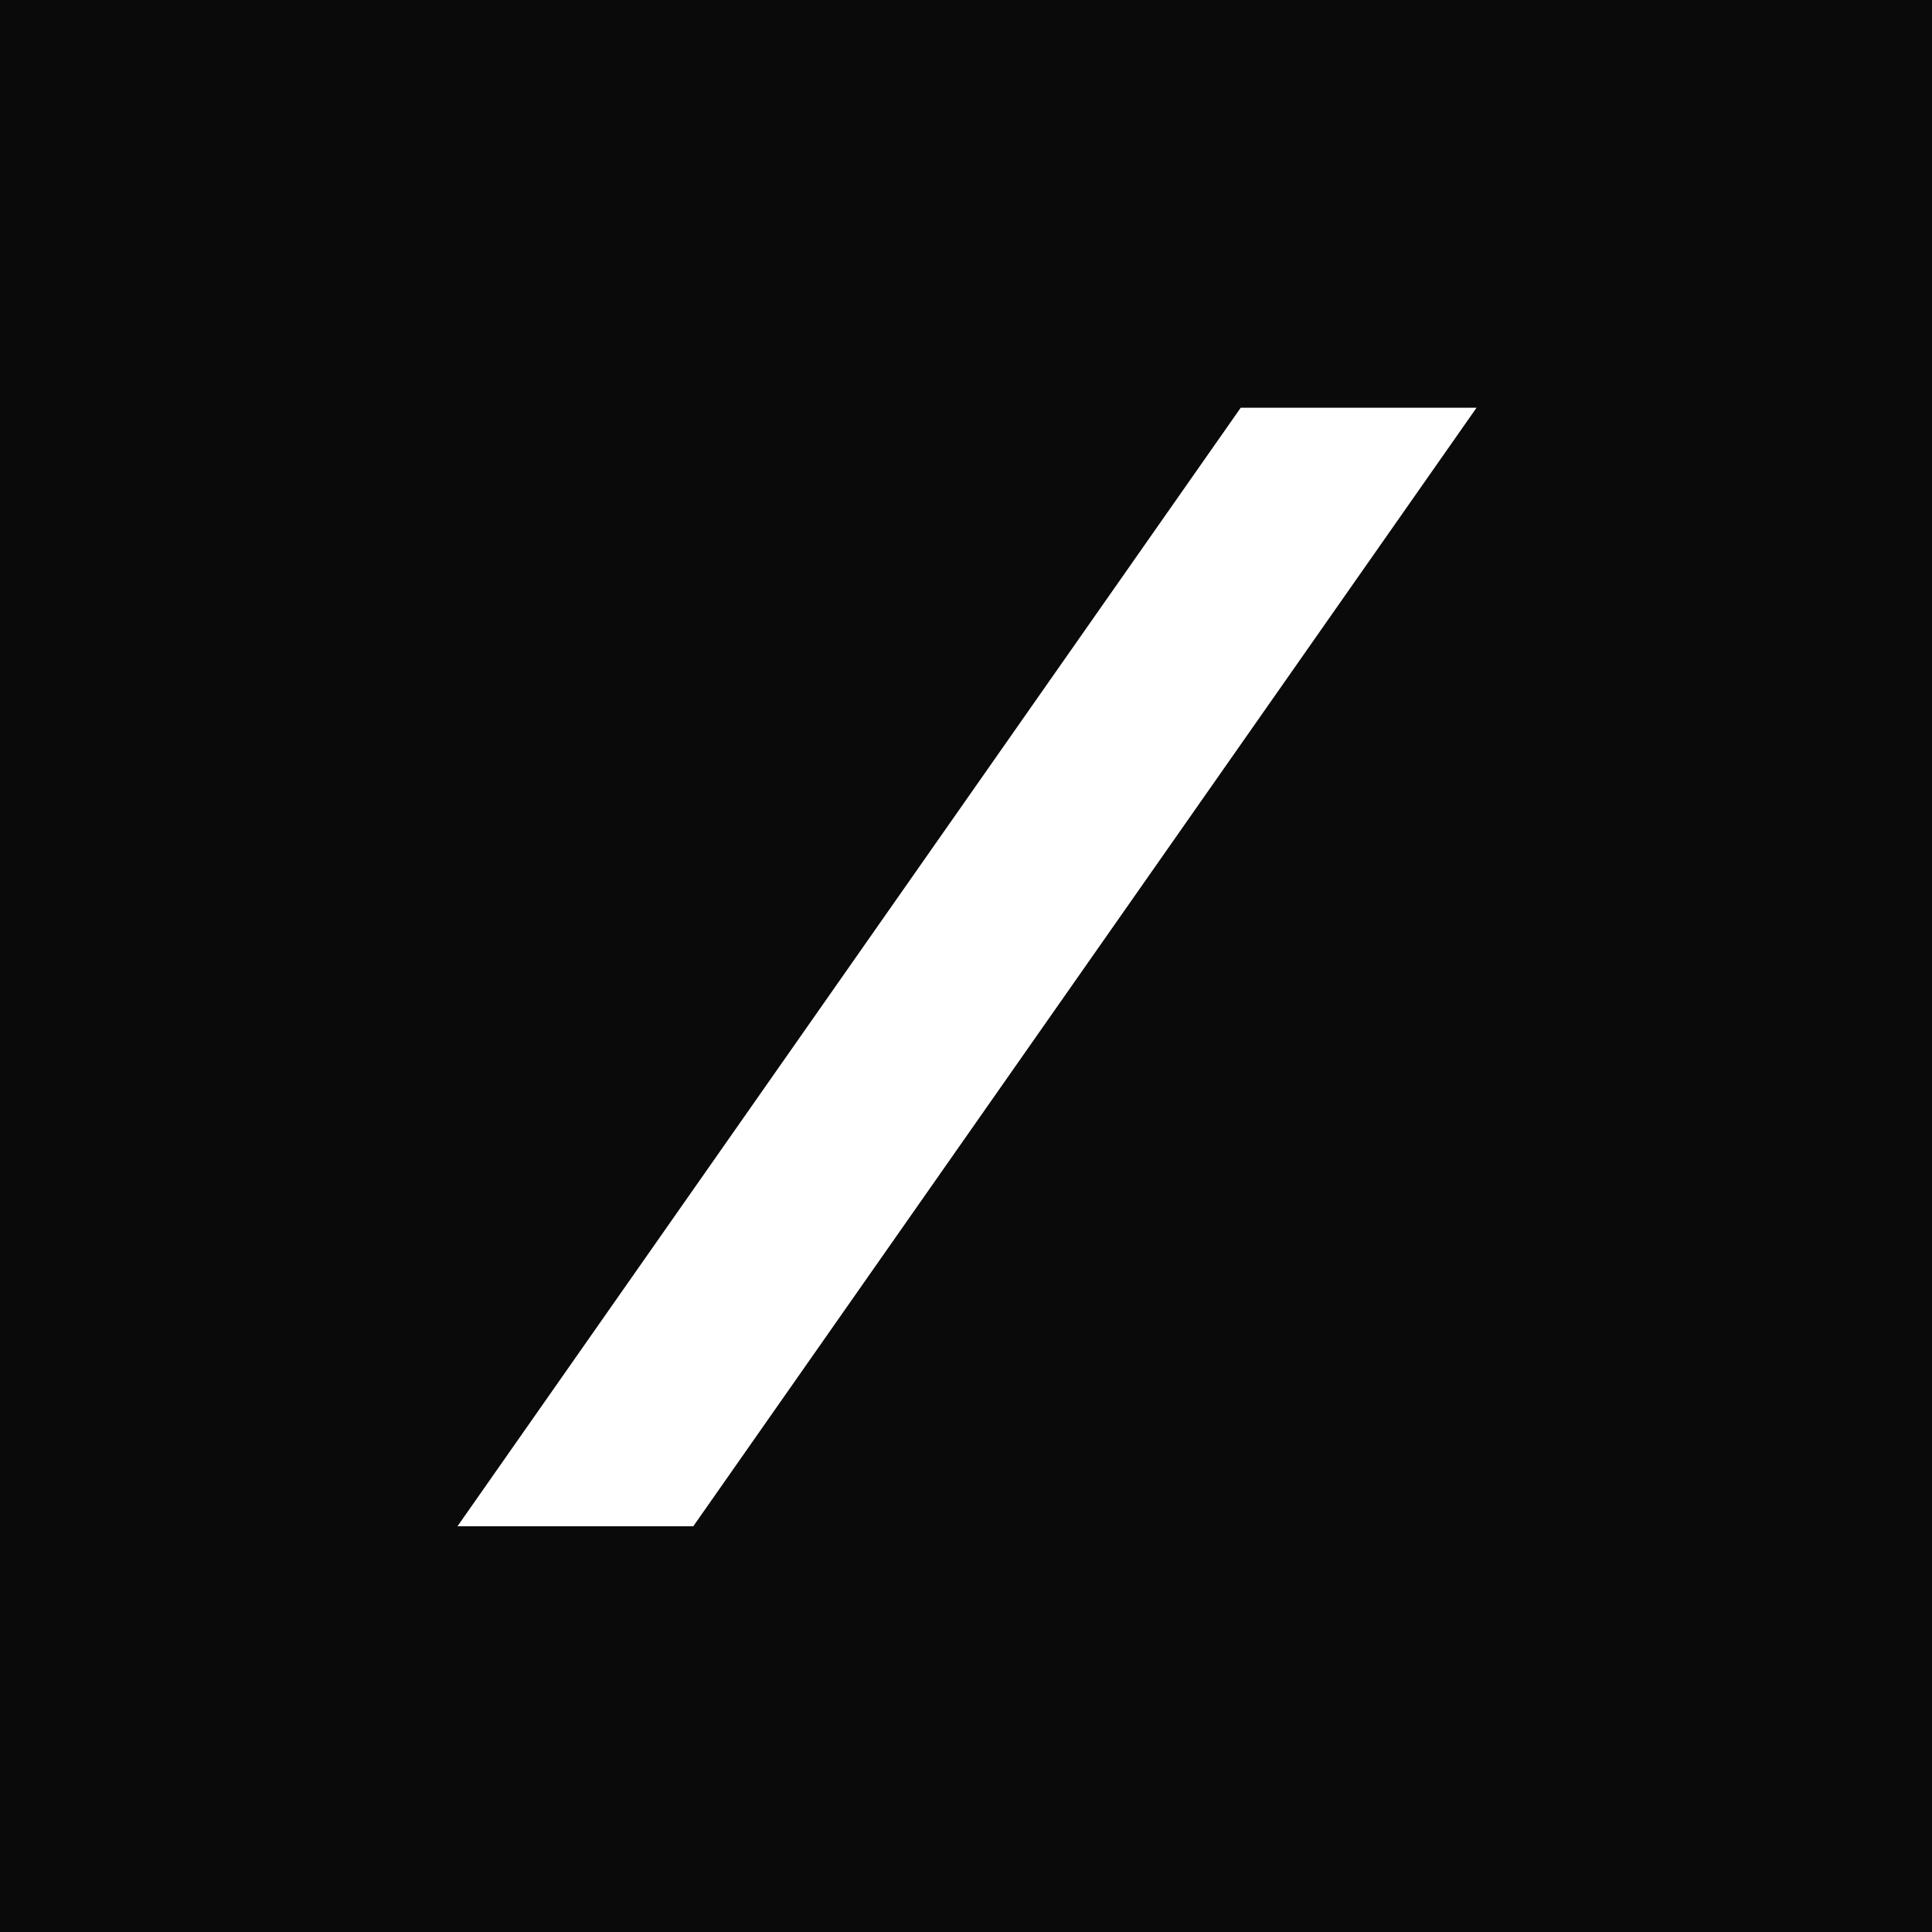
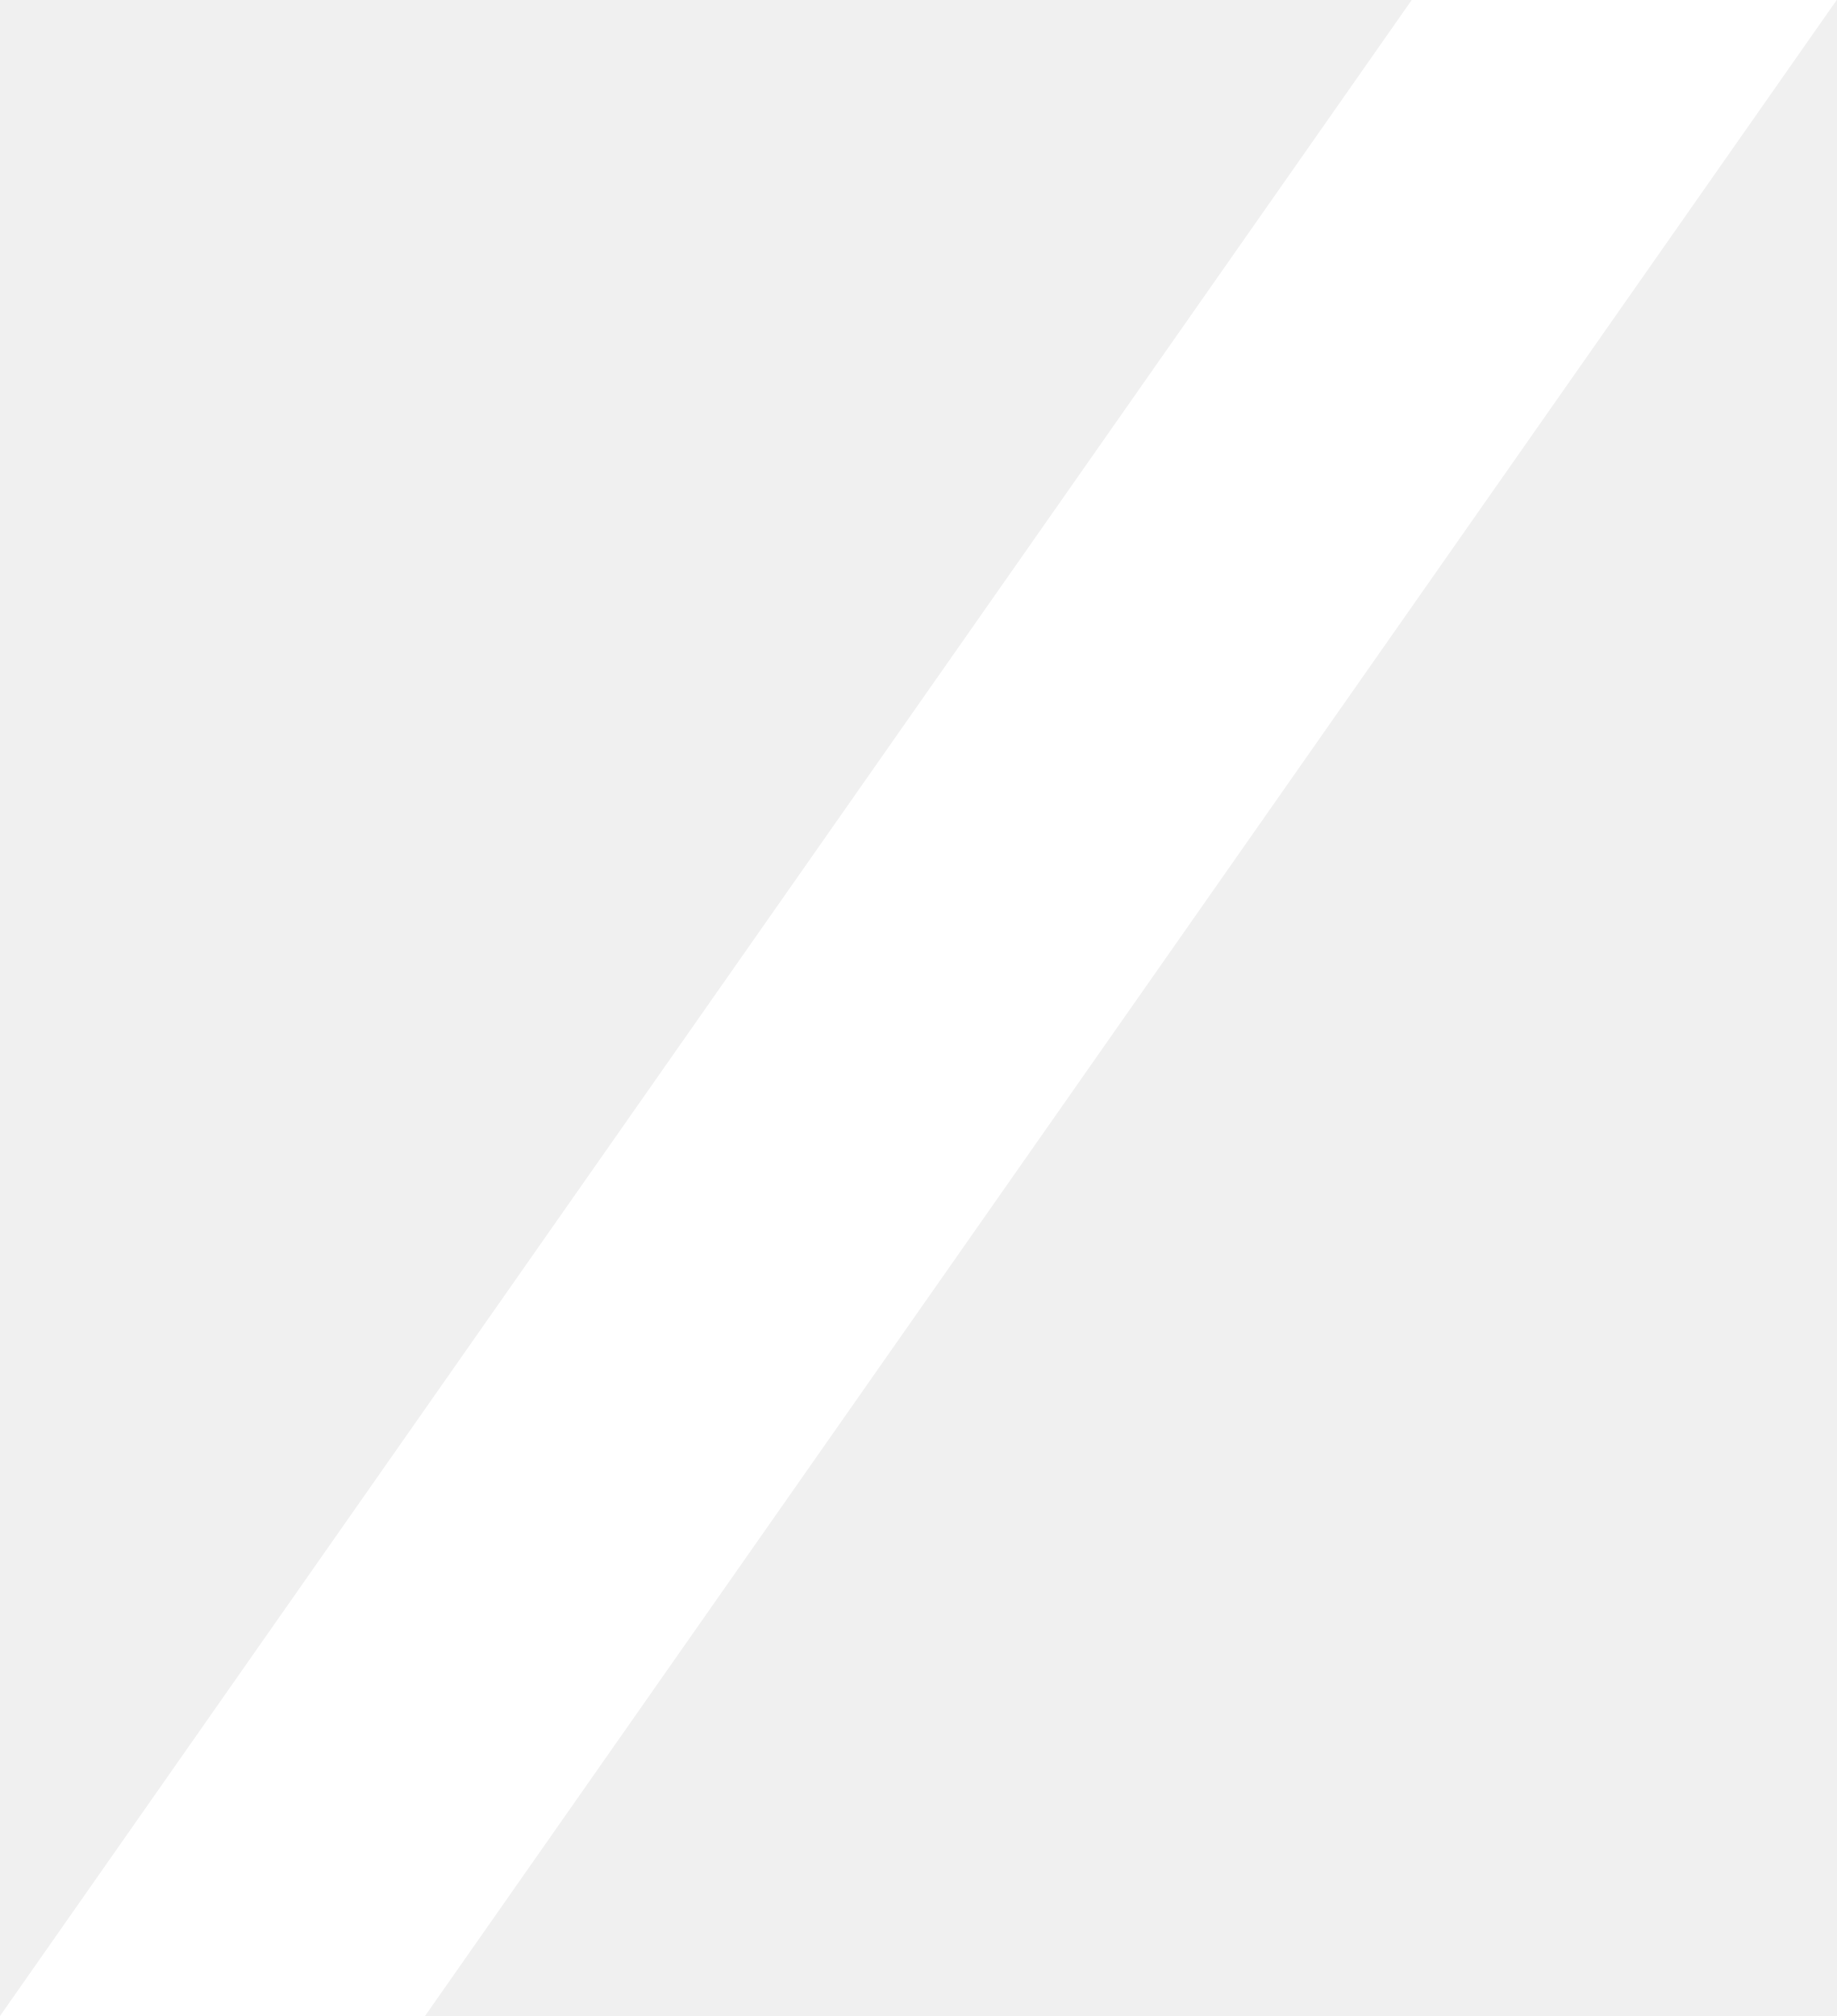
- <svg xmlns="http://www.w3.org/2000/svg" id="Layer_1" data-name="Layer 1" viewBox="0 0 163.53 163.53" version="1.1" width="163.53" height="163.53">
+ <svg xmlns="http://www.w3.org/2000/svg" id="Layer_1" data-name="Layer 1" viewBox="38.72 34.51 86.26 94.68" version="1.1" width="86.26" height="94.68">
  <defs id="defs19" />
-   <rect width="163.53" height="163.53" style="fill:#0a0a0a" id="rect5" x="0" y="0" />
  <polygon points="38.72,129.19 58.68,129.19 124.98,34.51 105.02,34.51 105.02,34.51 " style="fill:#ffffff" id="polygon7" />
</svg>
